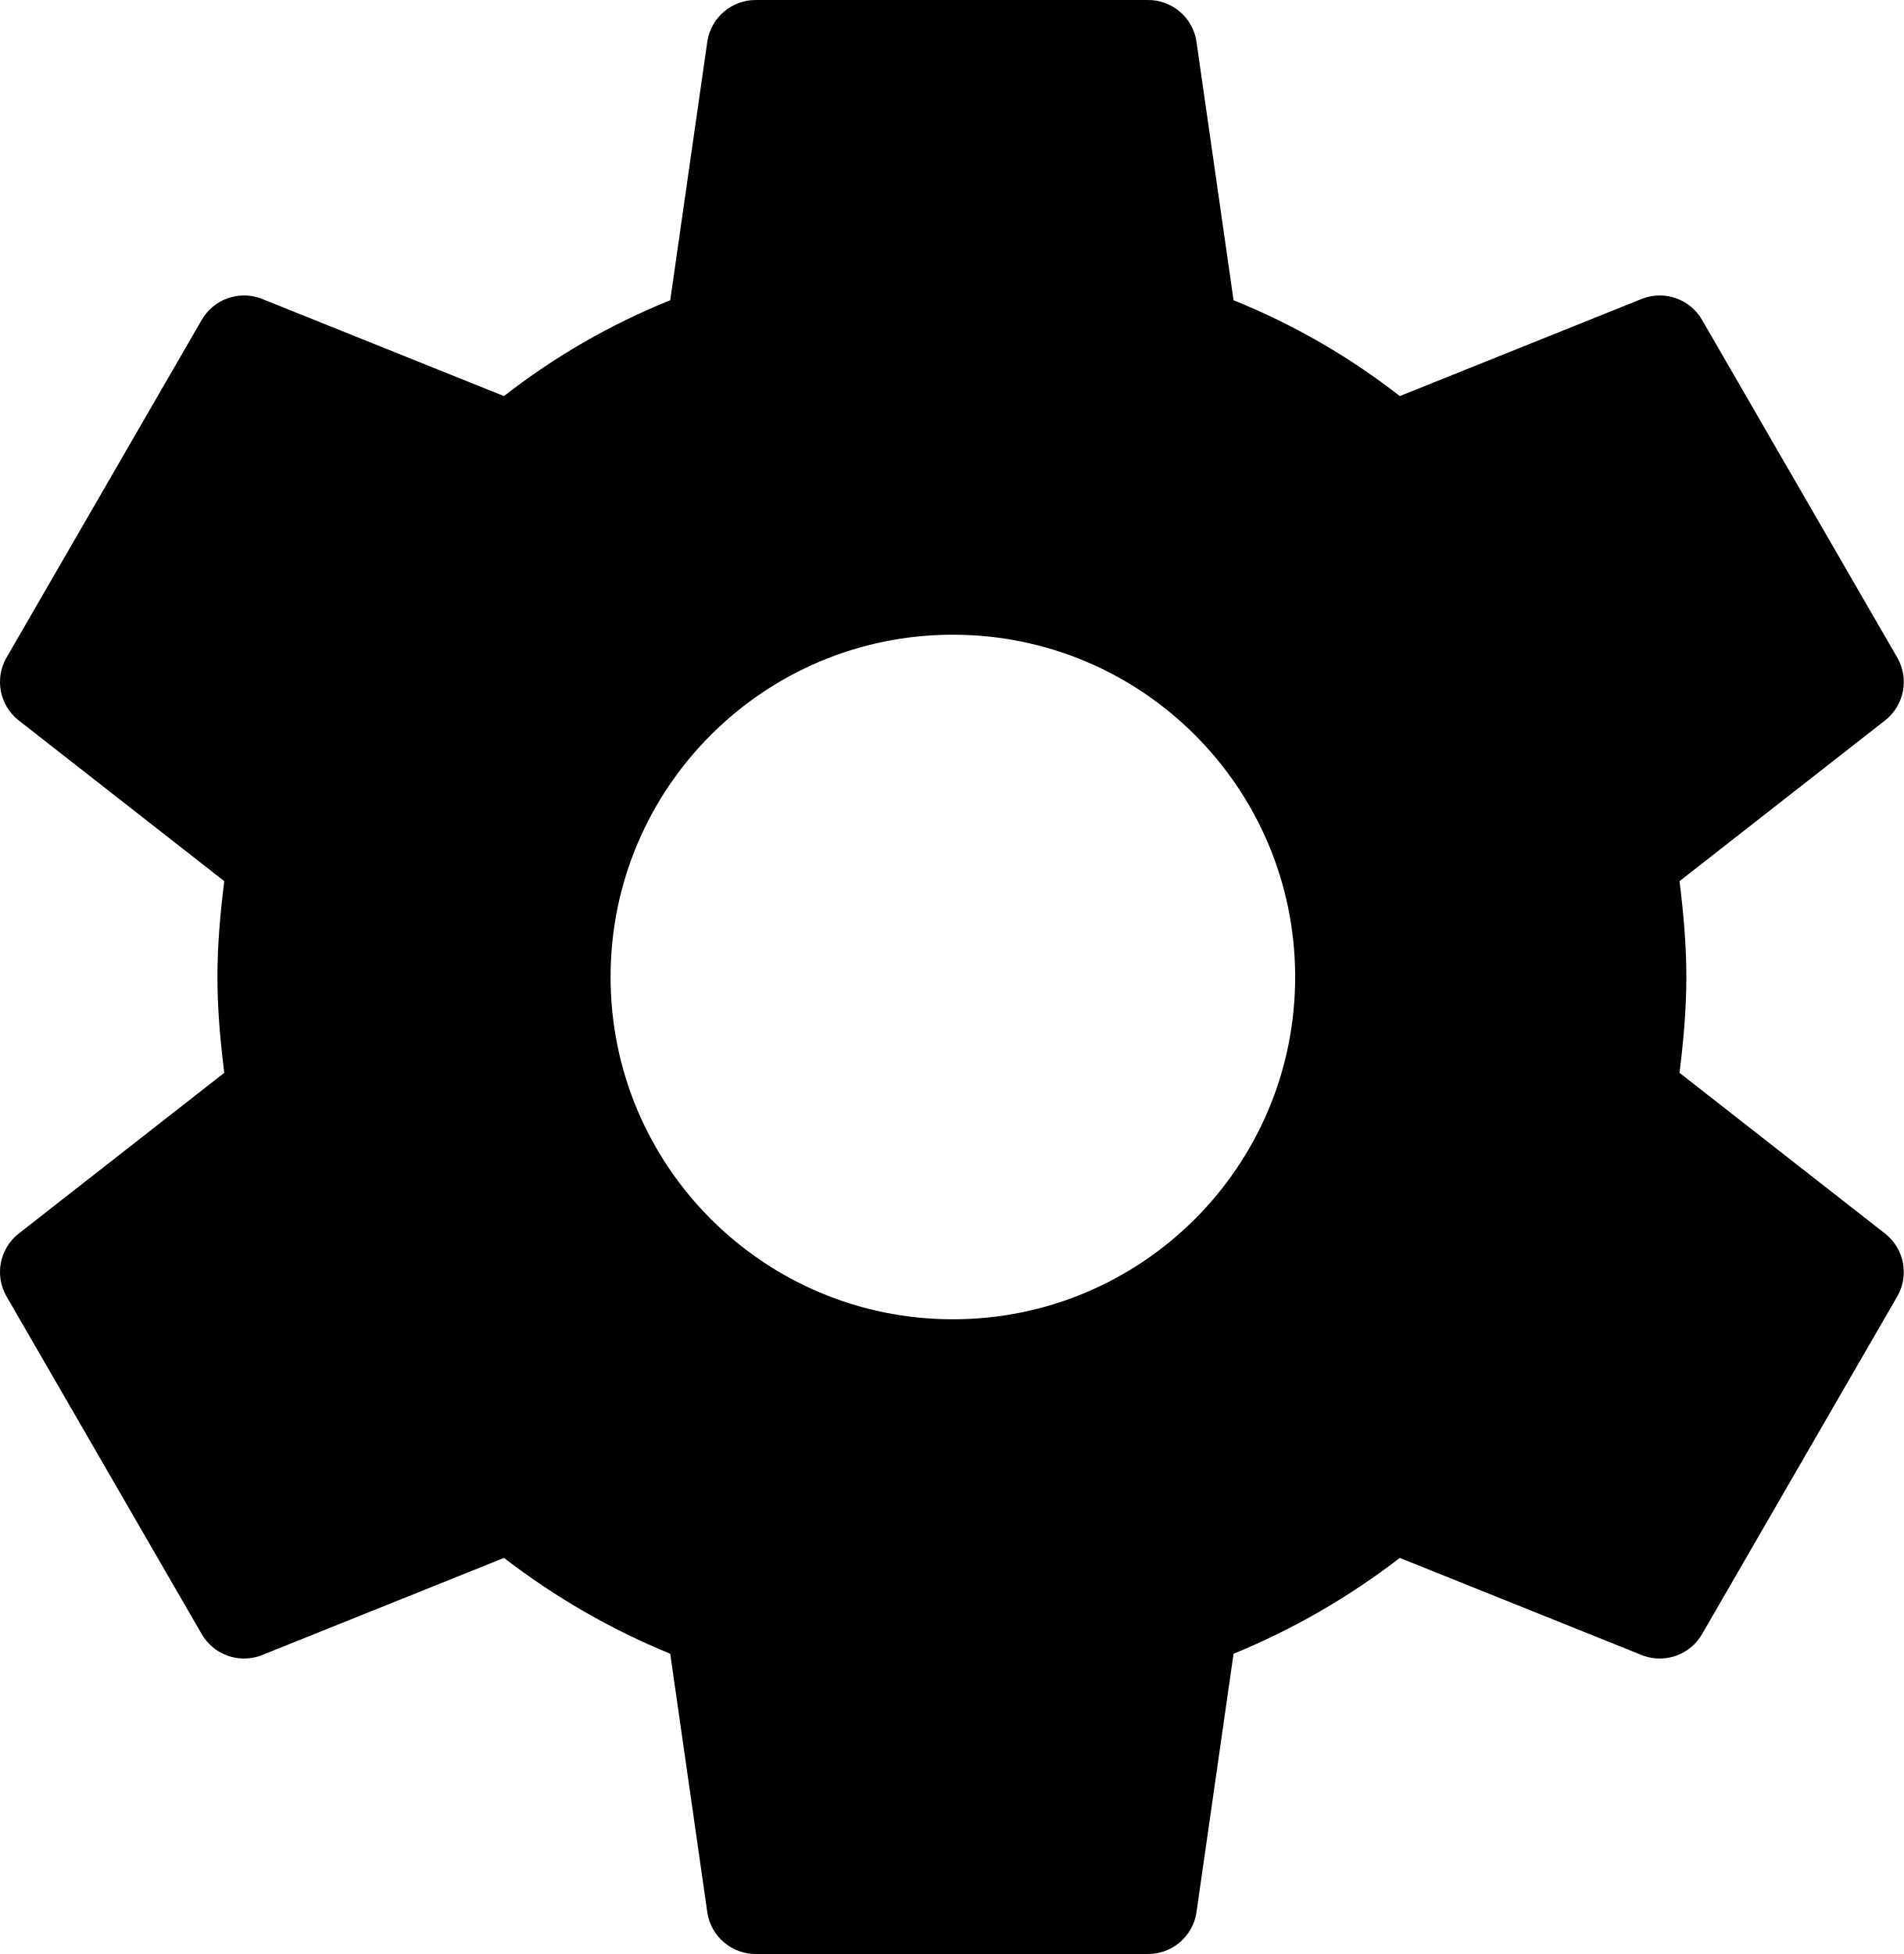
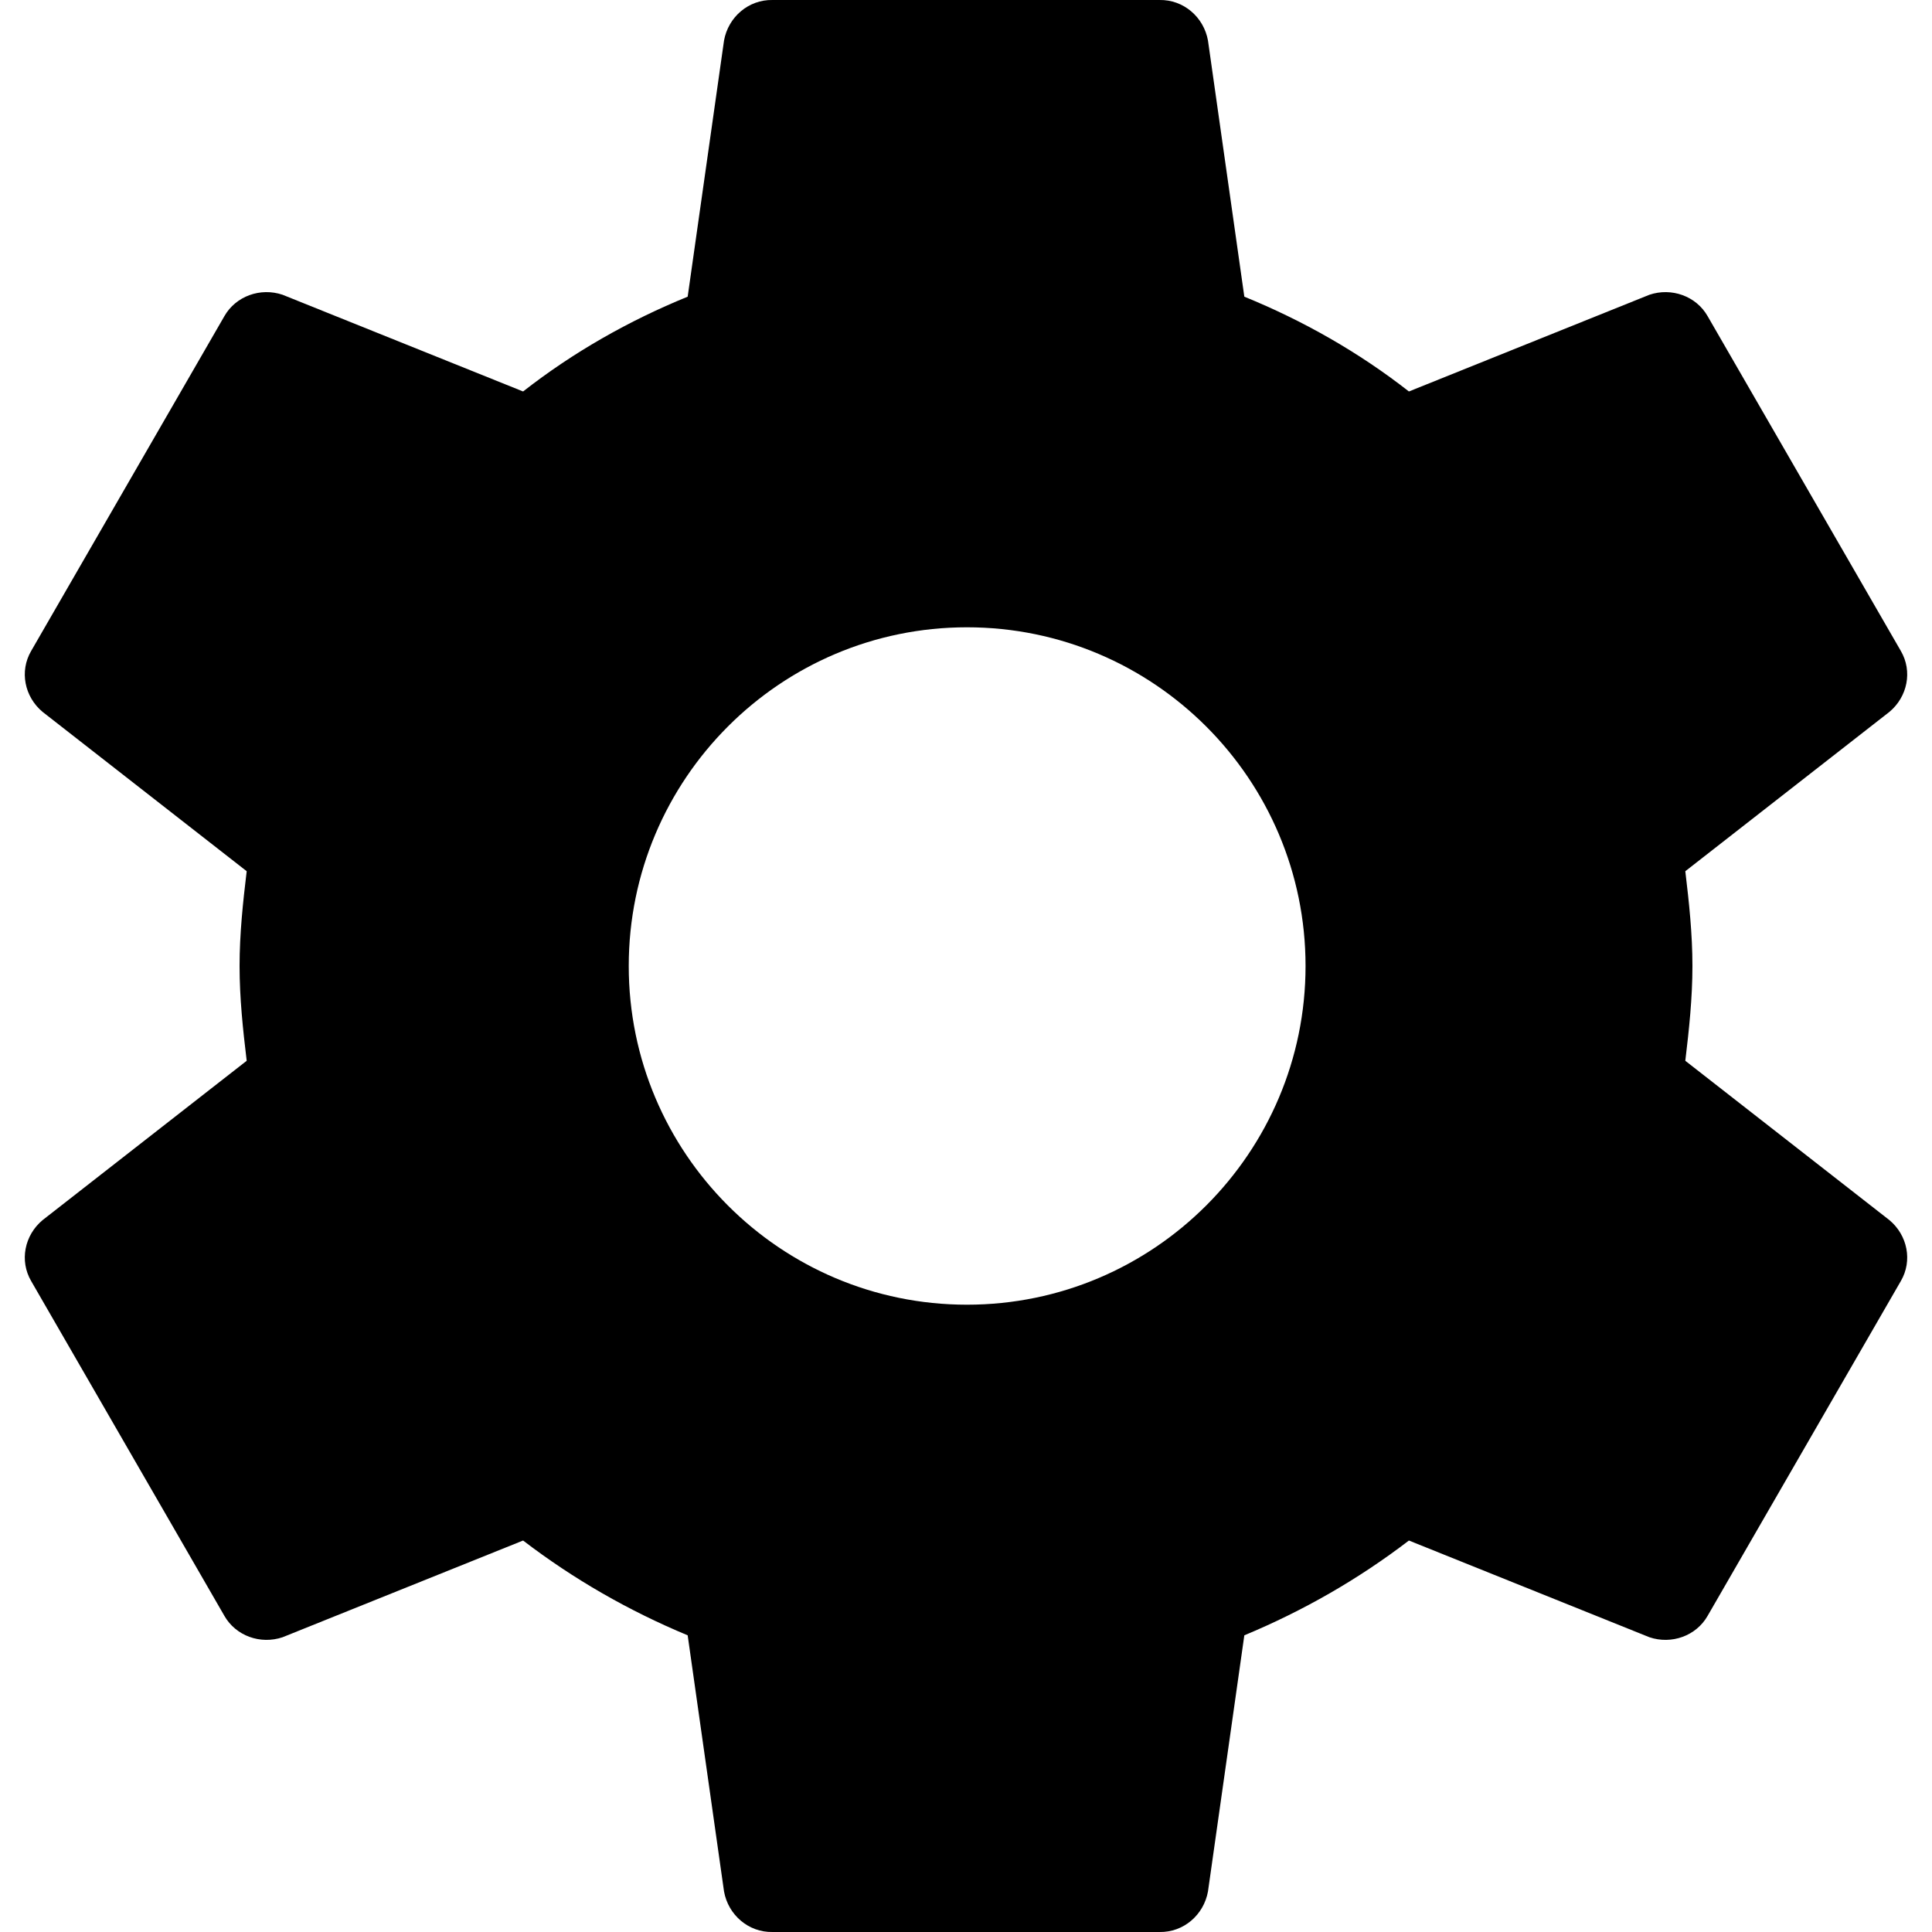
- <svg xmlns="http://www.w3.org/2000/svg" id="svg1" width="51.91" height="53.28" fill="currentColor" version="1.1" viewBox="0 0 19.466 19.98">
-   <path id="path1" d="m17.173 10.97c.04-.32.07-.65.07-.98 0-.33-.03-.66-.07-.98l2.11-1.65a.5.5 0 00.12-.63l-2-3.46a.5.5 0 00-.6-.22l-2.49 1a7.05 7.05 0 00-1.7-.98l-.38-2.65a.5.5 0 00-.5-.42h-4a.5.5 0 00-.5.42l-.38 2.65a7.05 7.05 0 00-1.7.98l-2.49-1a.5.5 0 00-.6.22l-2 3.46a.5.5 0 00.12.63l2.11 1.65c-.04.32-.07.65-.07.98 0 .33.03.66.07.98l-2.11 1.65a.5.5 0 00-.12.63l2 3.46a.5.5 0 00.6.22l2.49-1c.52.4 1.09.73 1.7.98l.38 2.65a.5.5 0 00.5.42h4a.5.5 0 00.5-.42l.38-2.65c.61-.25 1.18-.58 1.7-.98l2.49 1a.5.5 0 00.6-.22l2-3.46a.5.5 0 00-.12-.63zm-7.43 2.52a3.5 3.5 0 110-7 3.5 3.5 0 010 7z" />
+ <svg xmlns="http://www.w3.org/2000/svg" id="svg1" width="16" height="16" fill="currentColor" version="1.1" viewBox="0 0 16 16">
+   <path id="path1" d="M 13.957 8.785 C 13.988 8.527 14.016 8.266 14.016 8 C 14.016 7.734 13.988 7.473 13.957 7.215 L 15.648 5.895 C 15.797 5.77 15.84 5.559 15.742 5.391 L 14.141 2.617 C 14.047 2.453 13.844 2.379 13.66 2.441 L 11.668 3.242 C 11.254 2.918 10.793 2.656 10.305 2.457 L 10.004 0.336 C 9.969 0.141 9.801 -0.004 9.602 0 L 6.398 0 C 6.199 -0.004 6.031 0.141 5.996 0.336 L 5.695 2.457 C 5.207 2.656 4.746 2.918 4.332 3.242 L 2.34 2.441 C 2.156 2.379 1.953 2.453 1.859 2.617 L 0.258 5.391 C 0.16 5.559 0.203 5.77 0.352 5.895 L 2.043 7.215 C 2.012 7.473 1.984 7.734 1.984 8 C 1.984 8.266 2.012 8.527 2.043 8.785 L 0.352 10.105 C 0.203 10.23 0.16 10.441 0.258 10.609 L 1.859 13.383 C 1.953 13.547 2.156 13.621 2.34 13.559 L 4.332 12.758 C 4.75 13.078 5.207 13.34 5.695 13.543 L 5.996 15.664 C 6.031 15.859 6.199 16.004 6.398 16 L 9.602 16 C 9.801 16.004 9.969 15.859 10.004 15.664 L 10.305 13.543 C 10.793 13.34 11.25 13.078 11.668 12.758 L 13.66 13.559 C 13.844 13.621 14.047 13.547 14.141 13.383 L 15.742 10.609 C 15.84 10.441 15.797 10.23 15.648 10.105 Z M 8.008 10.805 C 6.461 10.805 5.207 9.547 5.207 8 C 5.207 6.453 6.461 5.195 8.008 5.195 C 9.555 5.195 10.812 6.453 10.812 8 C 10.812 9.547 9.555 10.805 8.008 10.805 Z" />
</svg>
